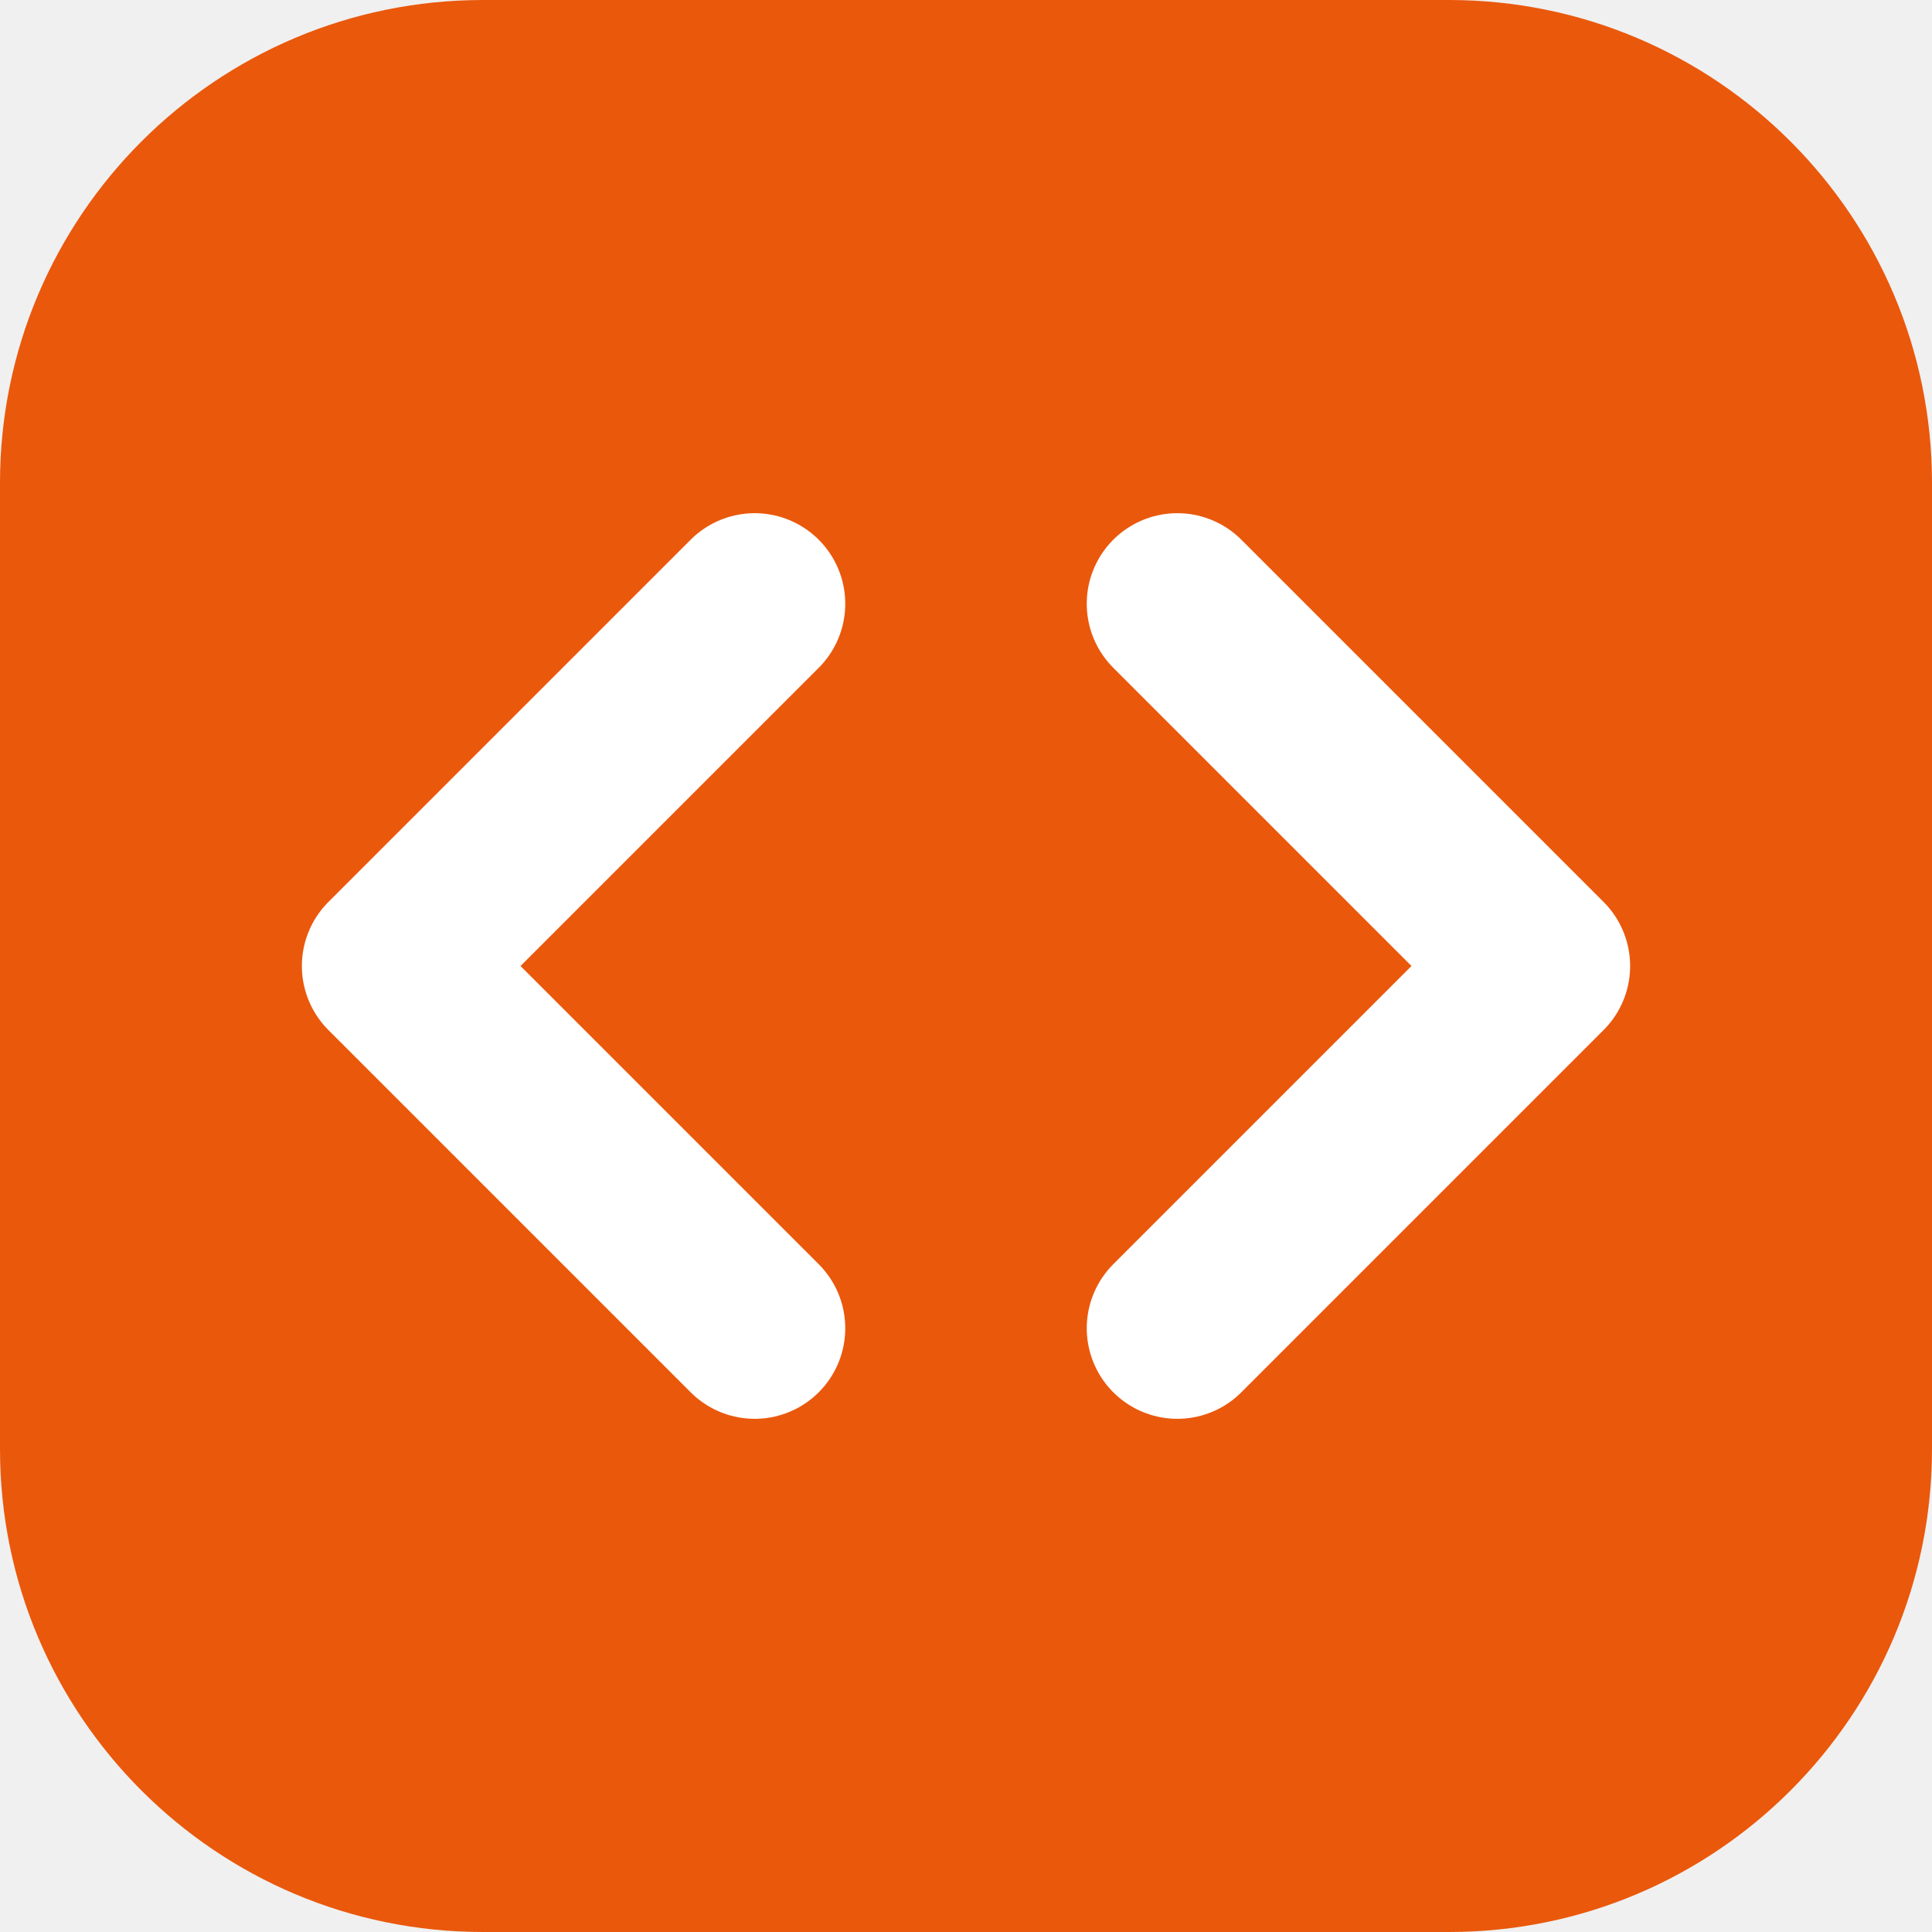
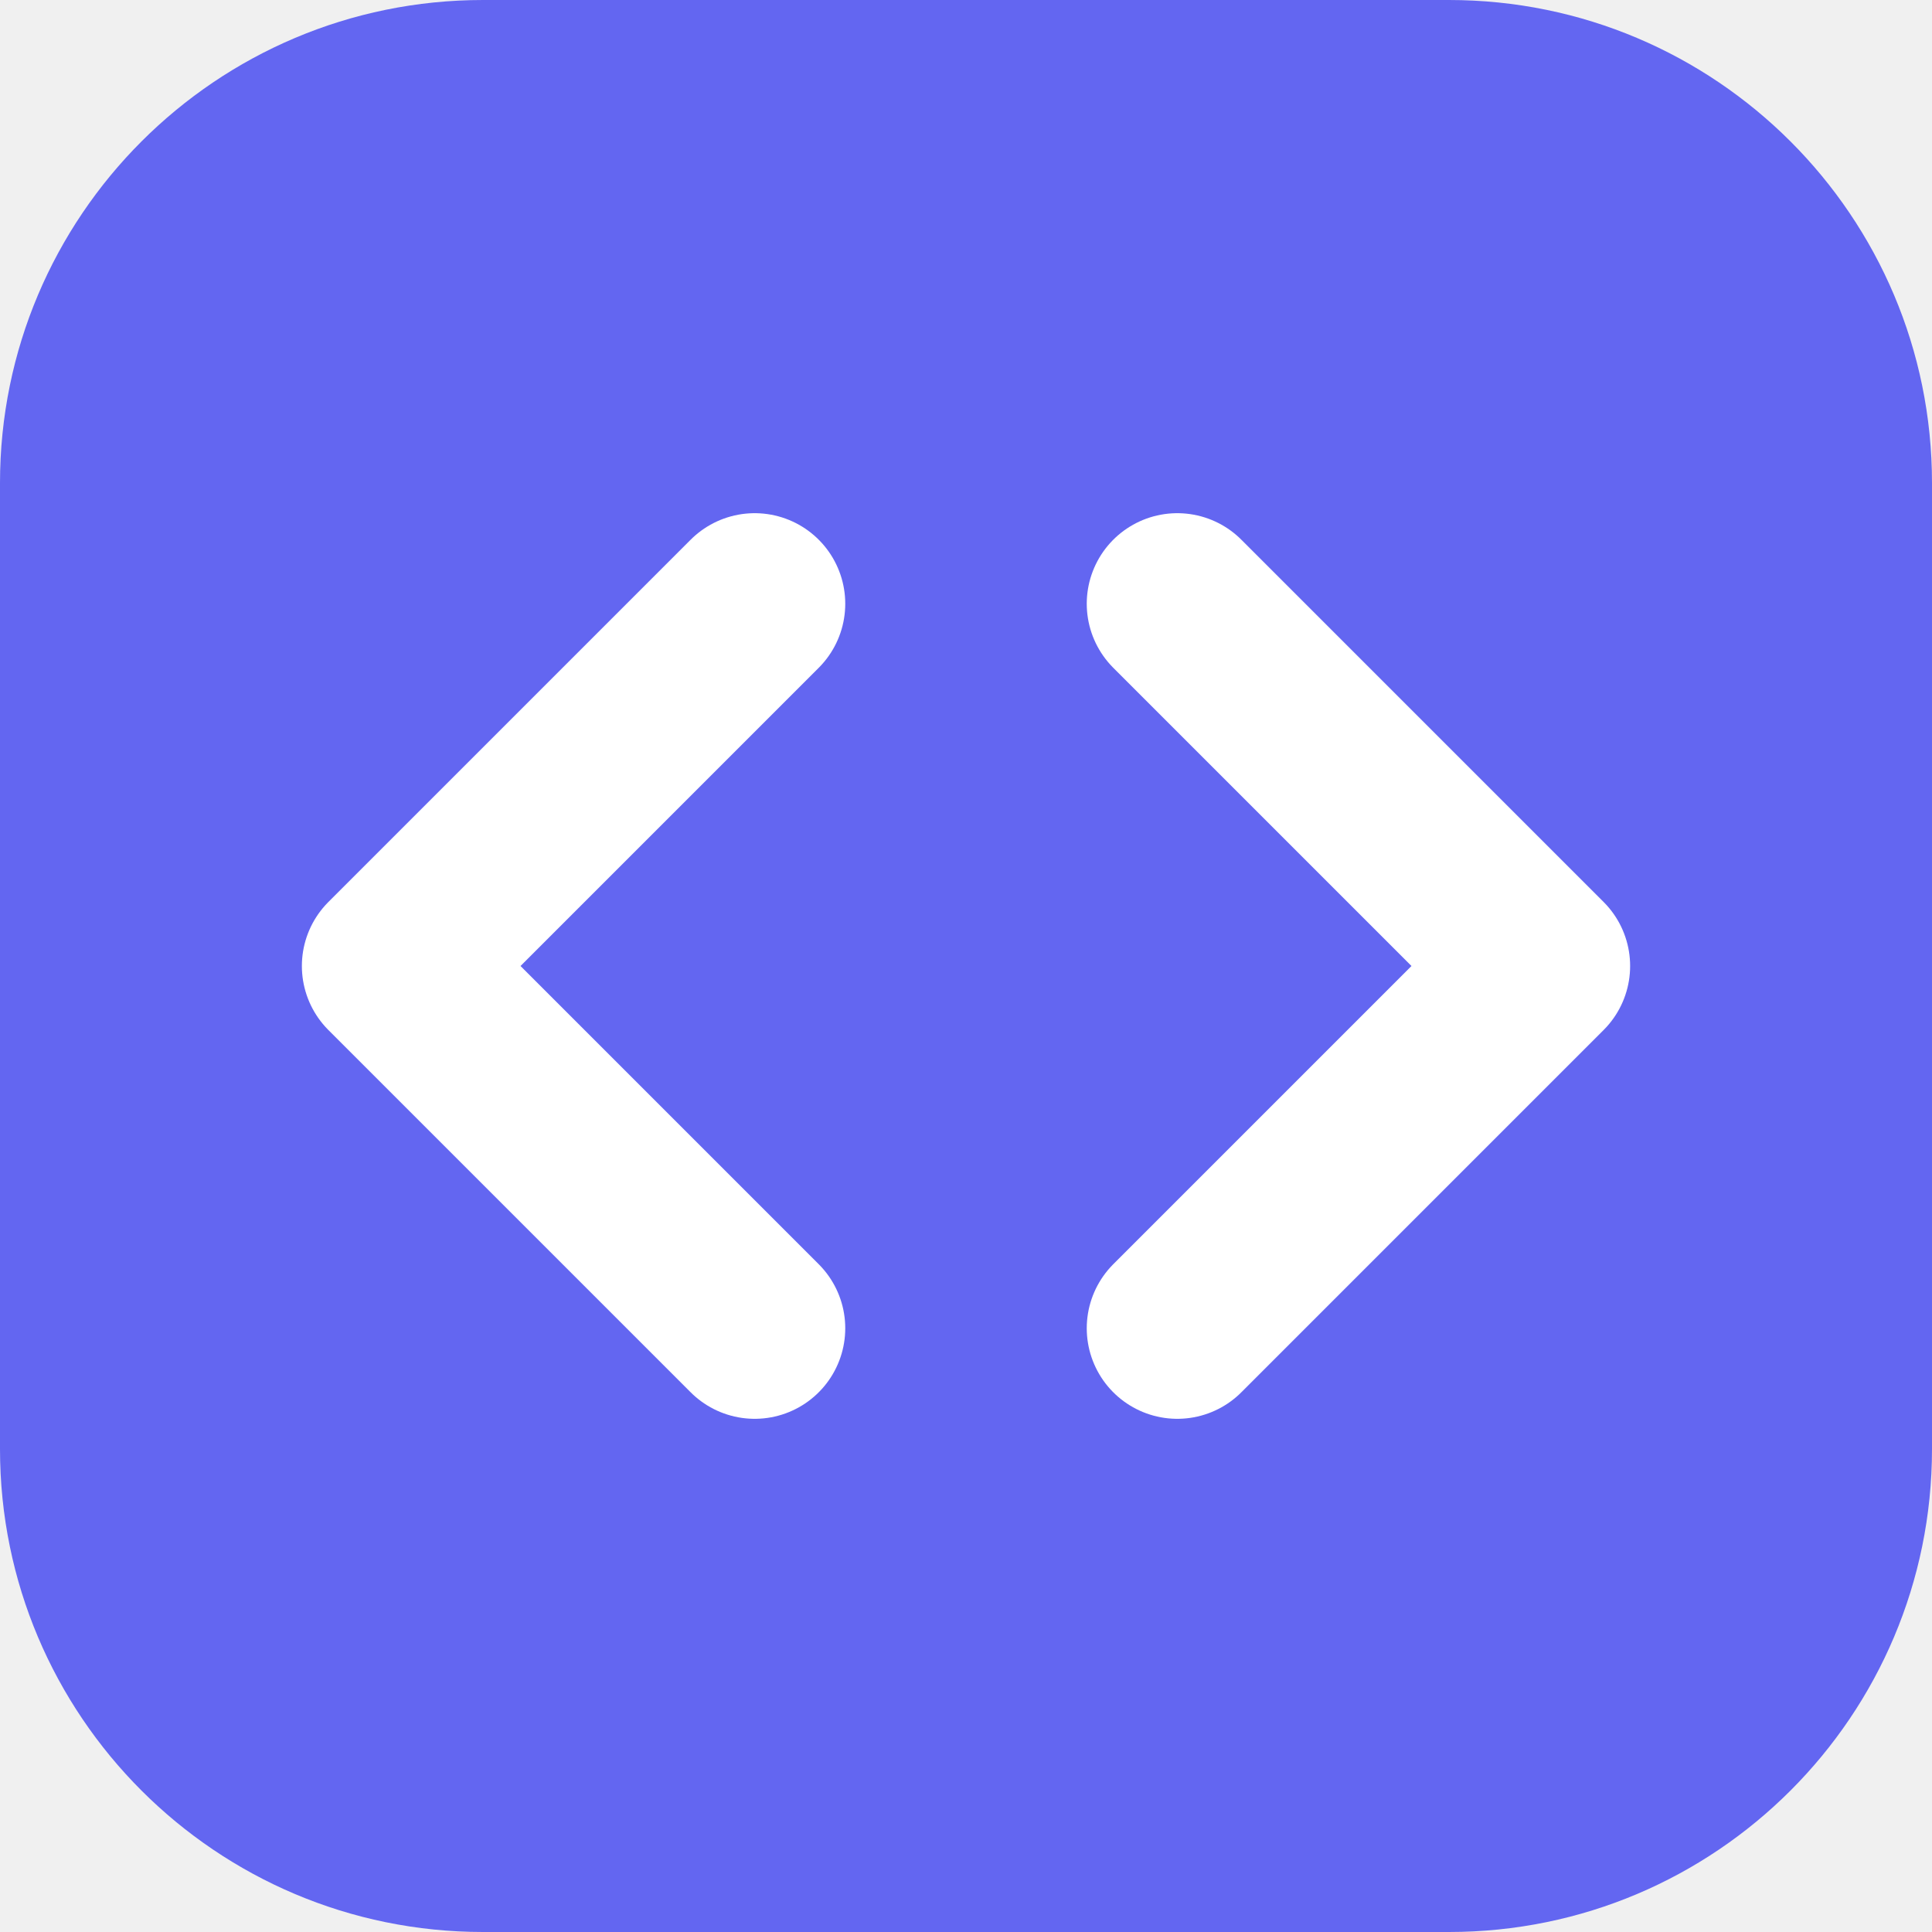
<svg xmlns="http://www.w3.org/2000/svg" viewBox="0 0 64 64" role="img" aria-label="CTE">
-   <rect width="64" height="64" rx="16" fill="#ea580c" />
+   <rect width="64" height="64" rx="16" fill="#6366f1" />
  <path d="M25 20 13 32l12 12M39 20l12 12-12 12" fill="none" stroke="#fff" stroke-width="6" stroke-linecap="round" stroke-linejoin="round" />
</svg>
